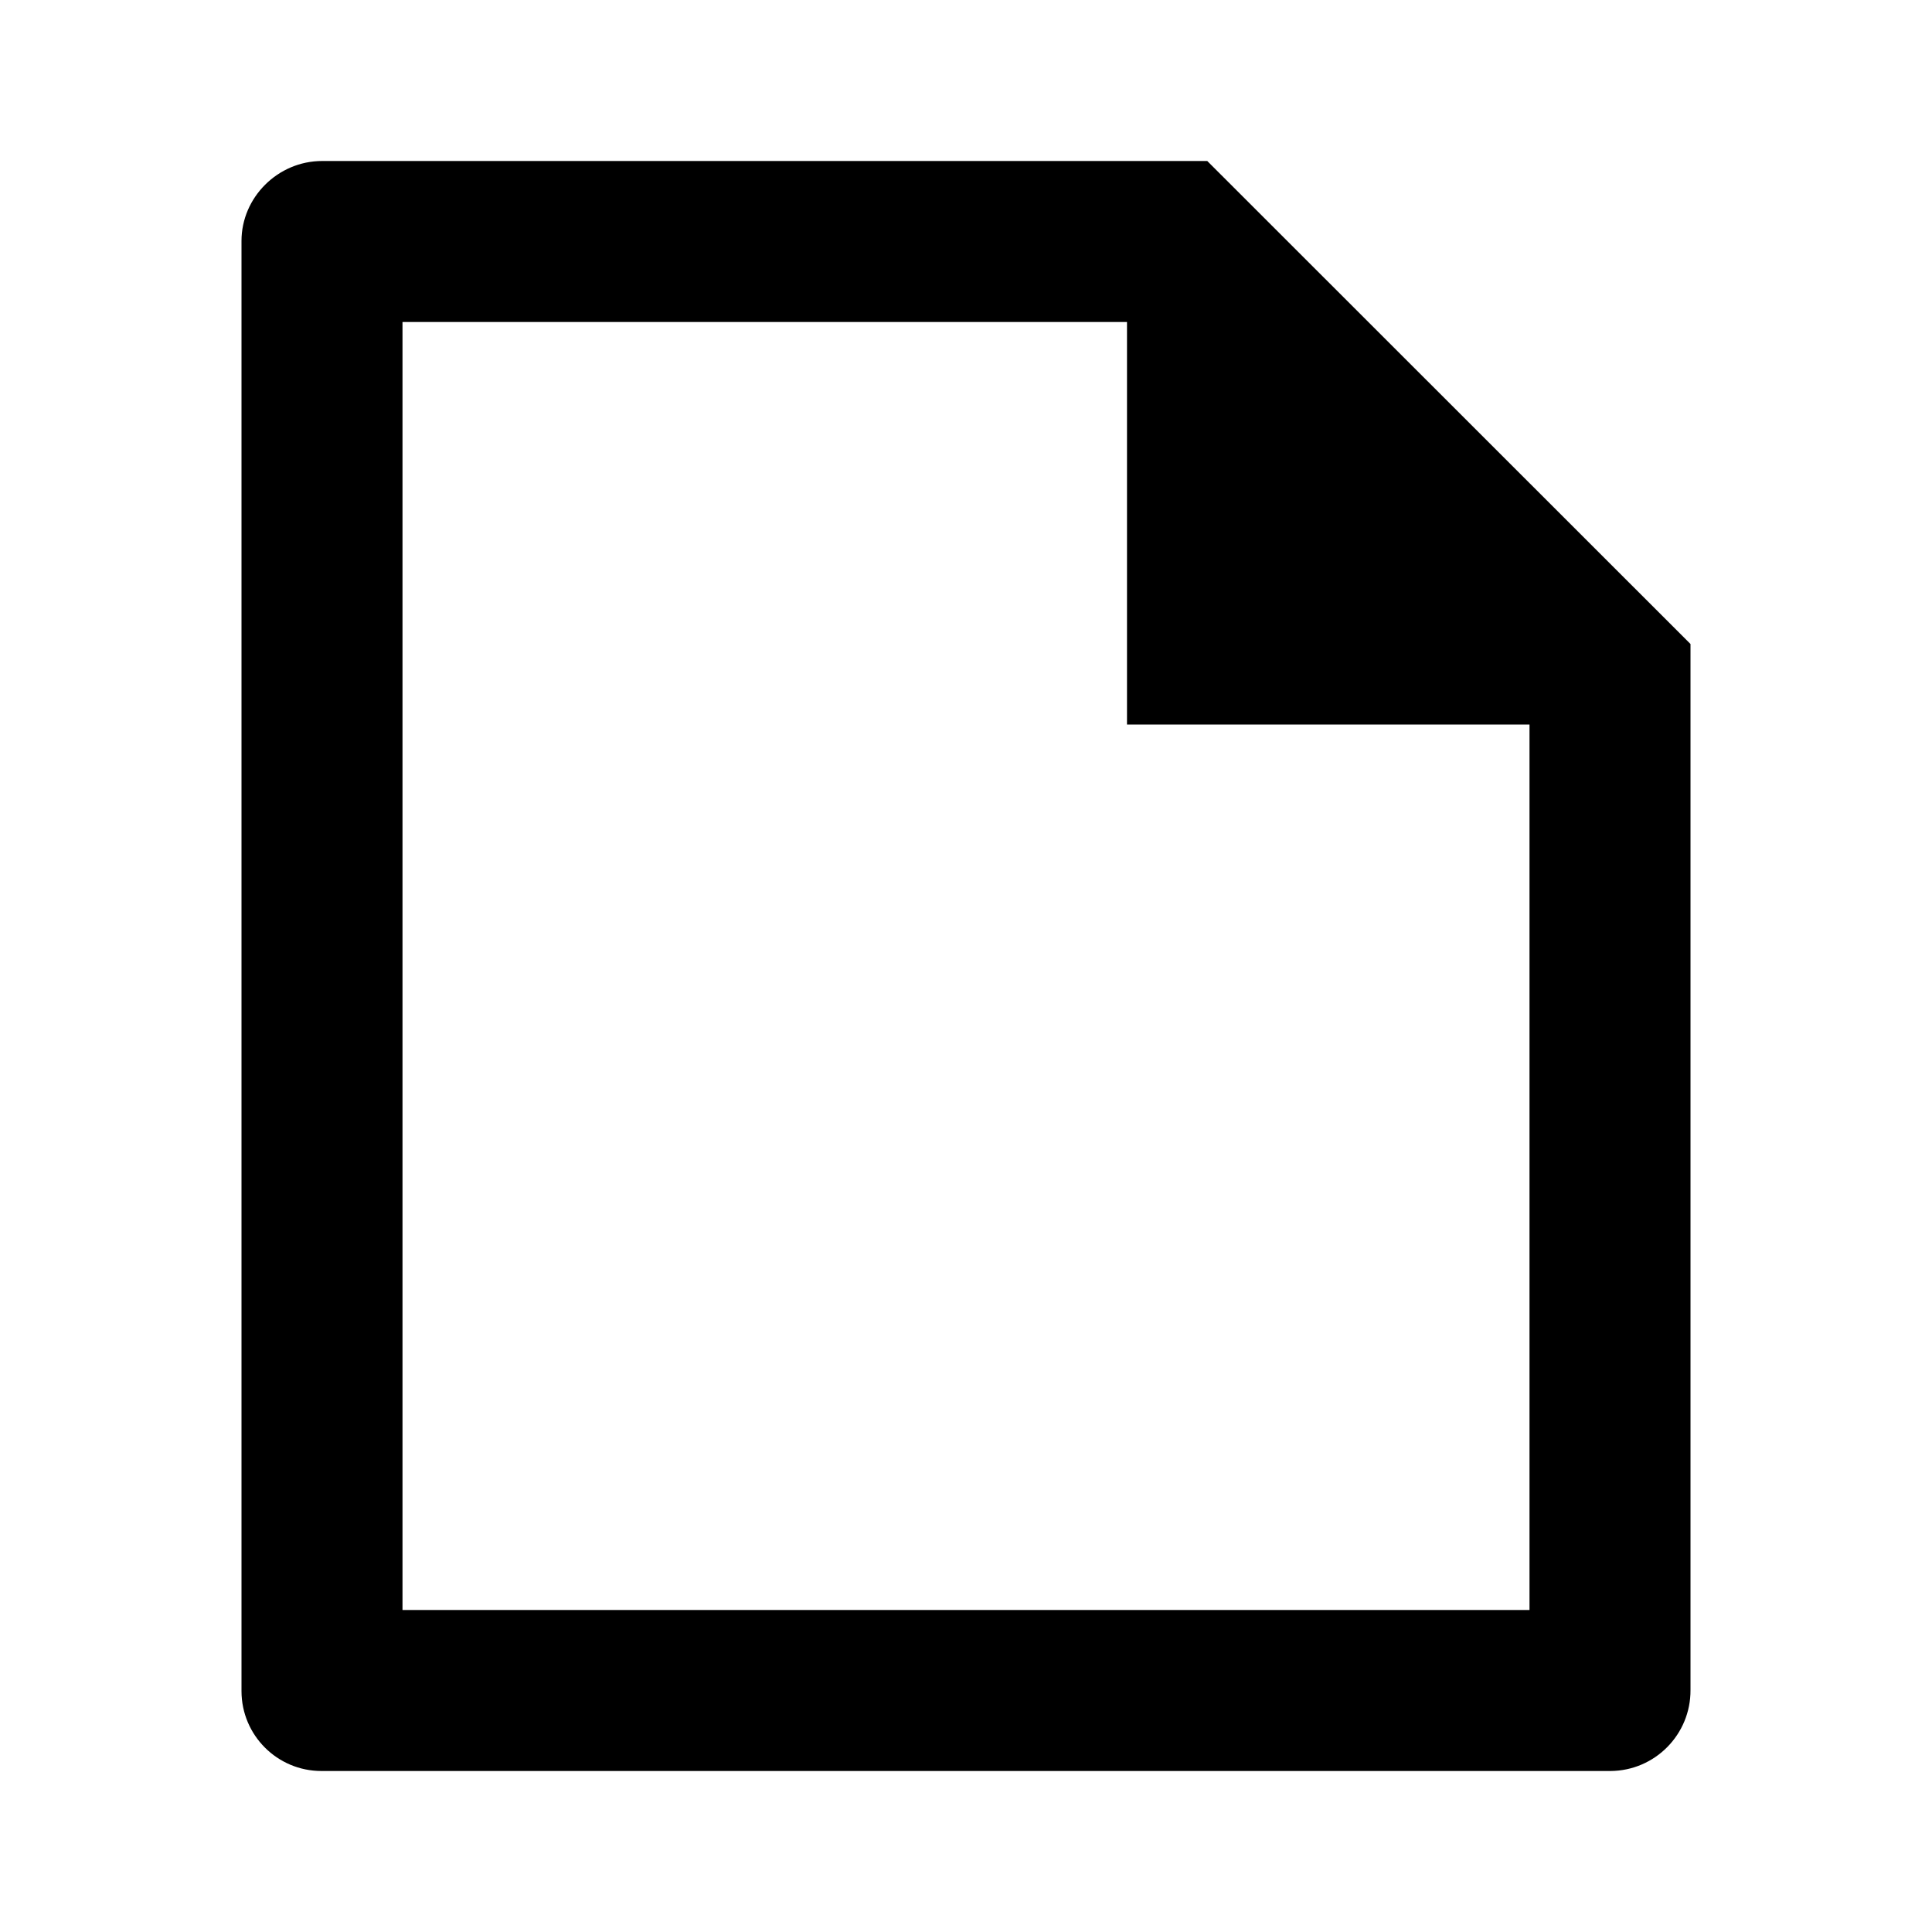
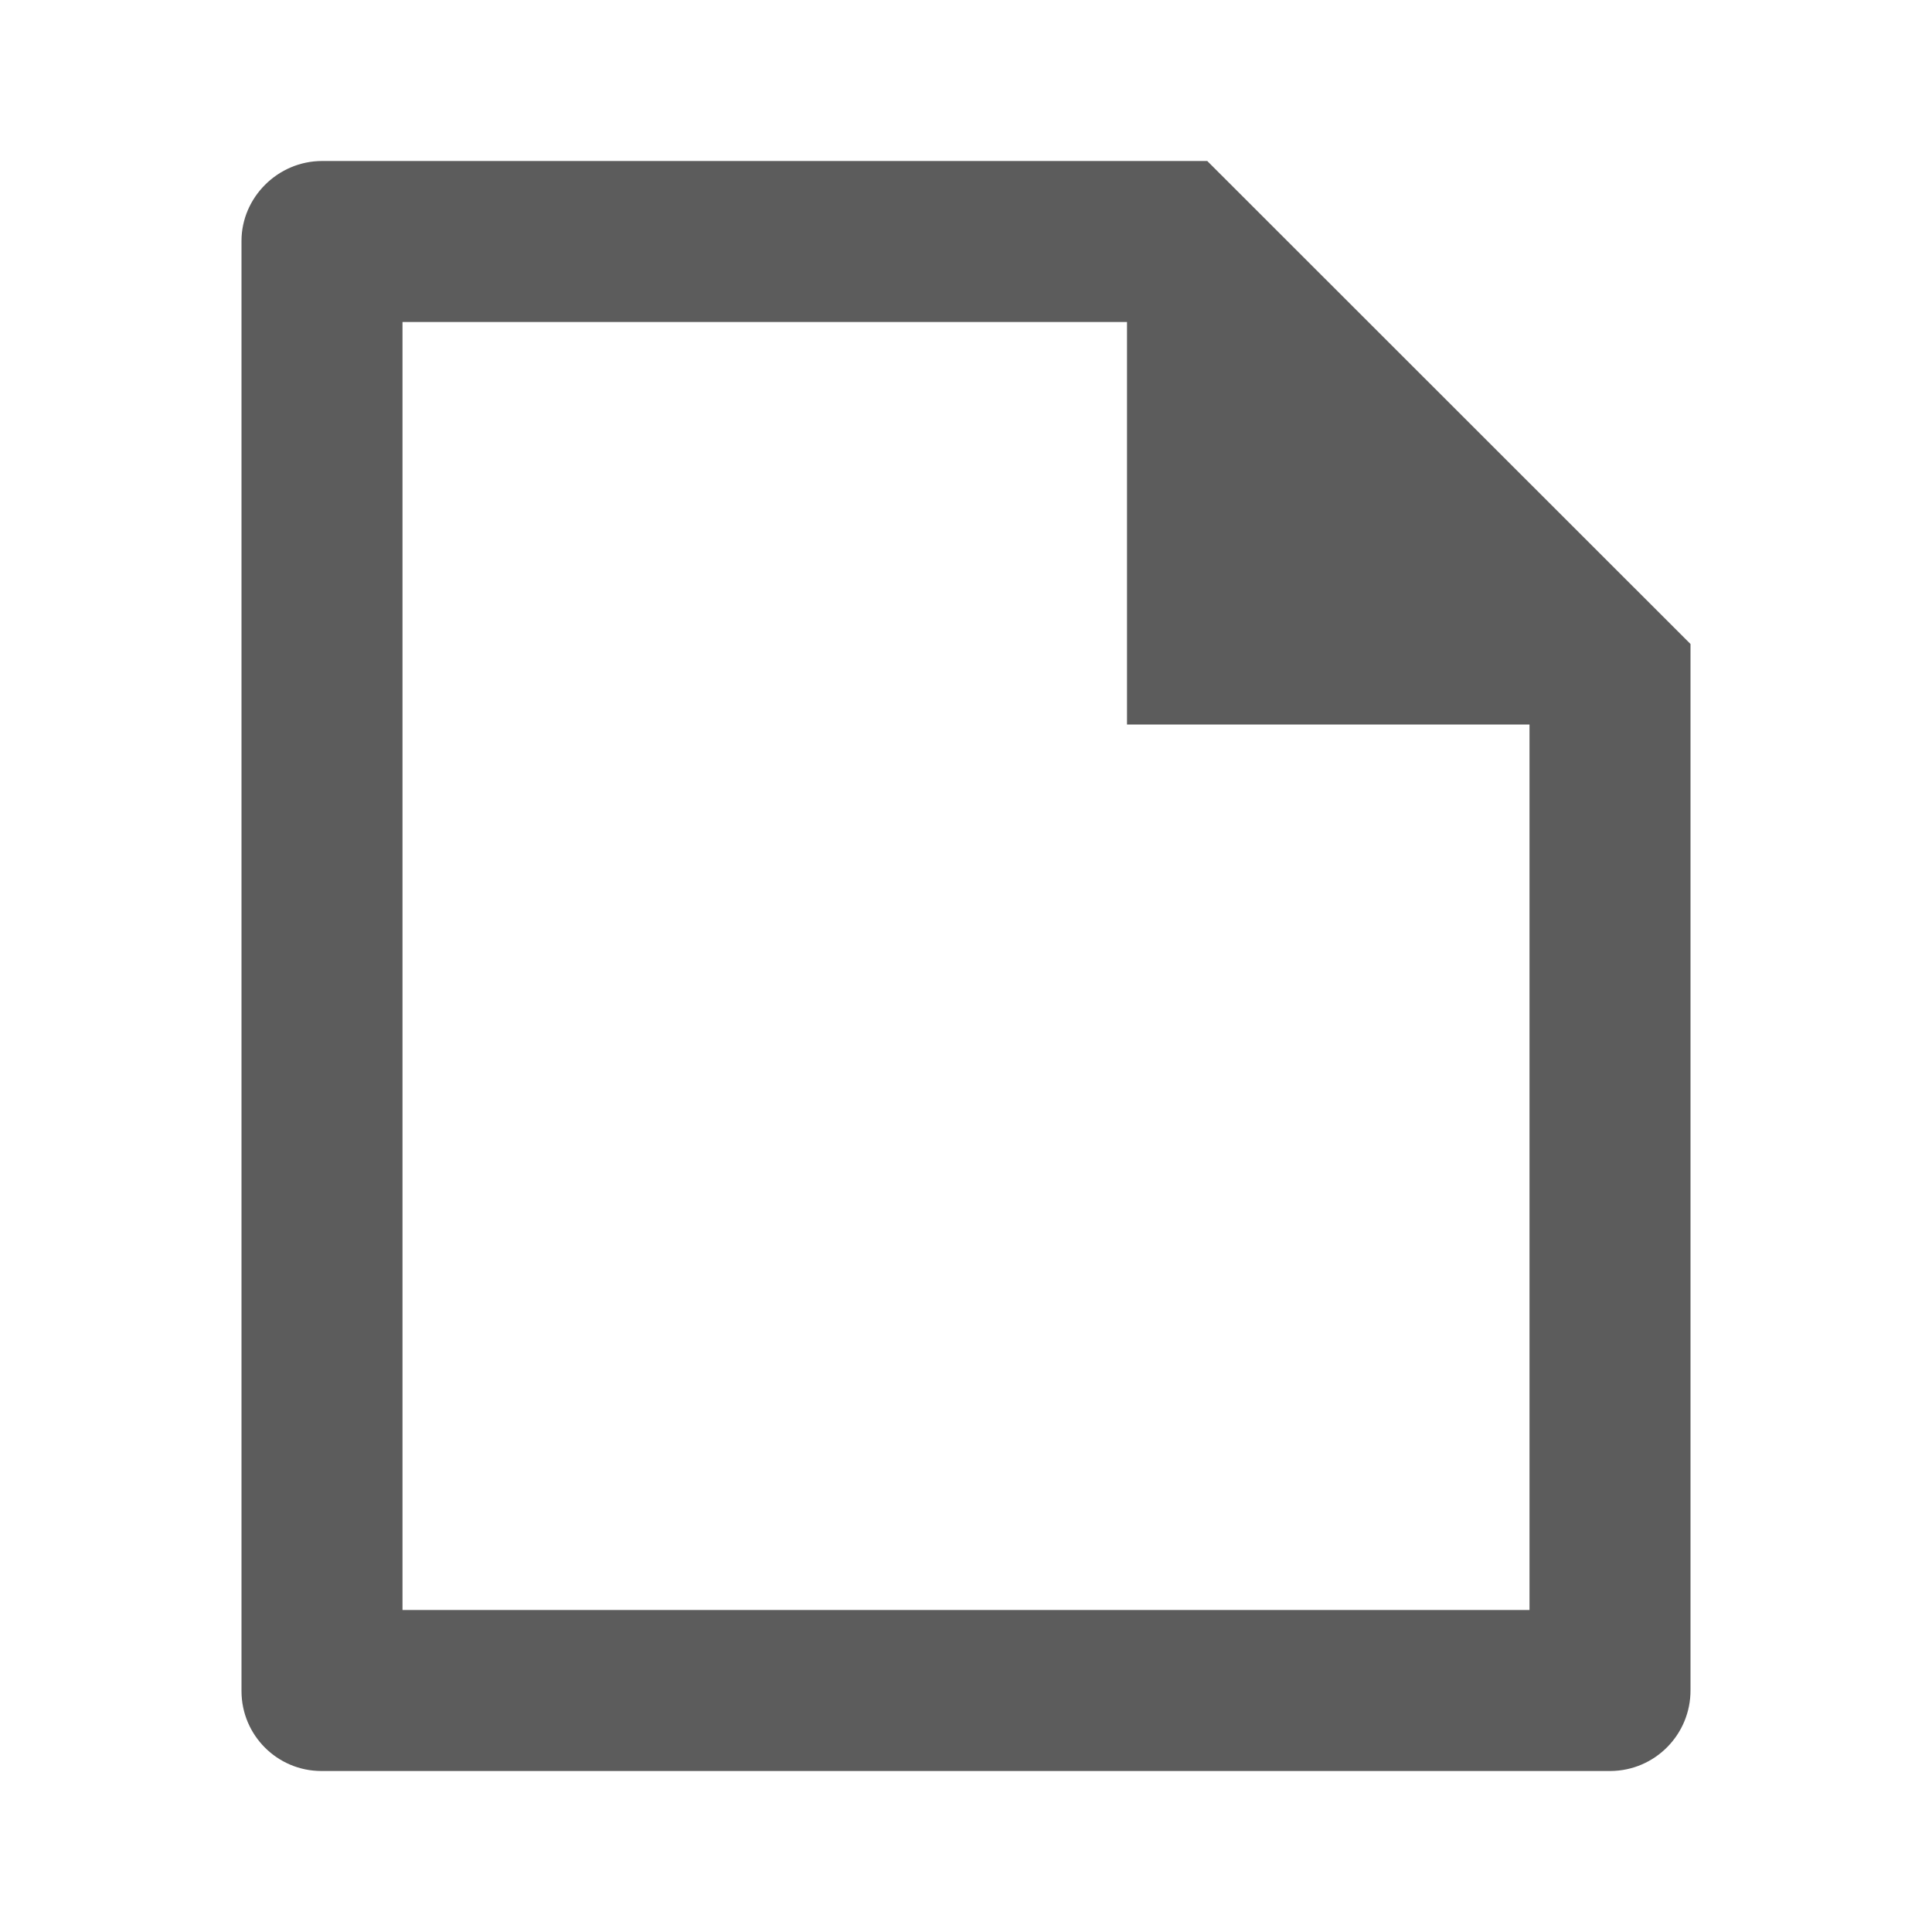
- <svg xmlns="http://www.w3.org/2000/svg" viewBox="0 0 24 24">
-   <g>
-     <path fill="none" d="M0 0h24v24H0z" />
-     <path d="M21 8v12.993A1 1 0 0 1 20.007 22H3.993A.993.993 0 0 1 3 21.008V2.992C3 2.455 3.449 2 4.002 2h10.995L21 8zm-2 1h-5V4H5v16h14V9z" />
+ <svg xmlns="http://www.w3.org/2000/svg" viewBox="0 0 24 24" version="1.1" id="svg8">
+   <defs id="defs12" />
+   <g id="g6">
+     <path fill="none" d="M0 0h24v24H0z" id="path2" />
+     <path d="M21 8v12.993A1 1 0 0 1 20.007 22H3.993A.993.993 0 0 1 3 21.008V2.992C3 2.455 3.449 2 4.002 2h10.995L21 8zm-2 1h-5V4H5v16h14V9z" id="path4" style="fill:#5c5c5c;fill-opacity:1" />
  </g>
</svg>
